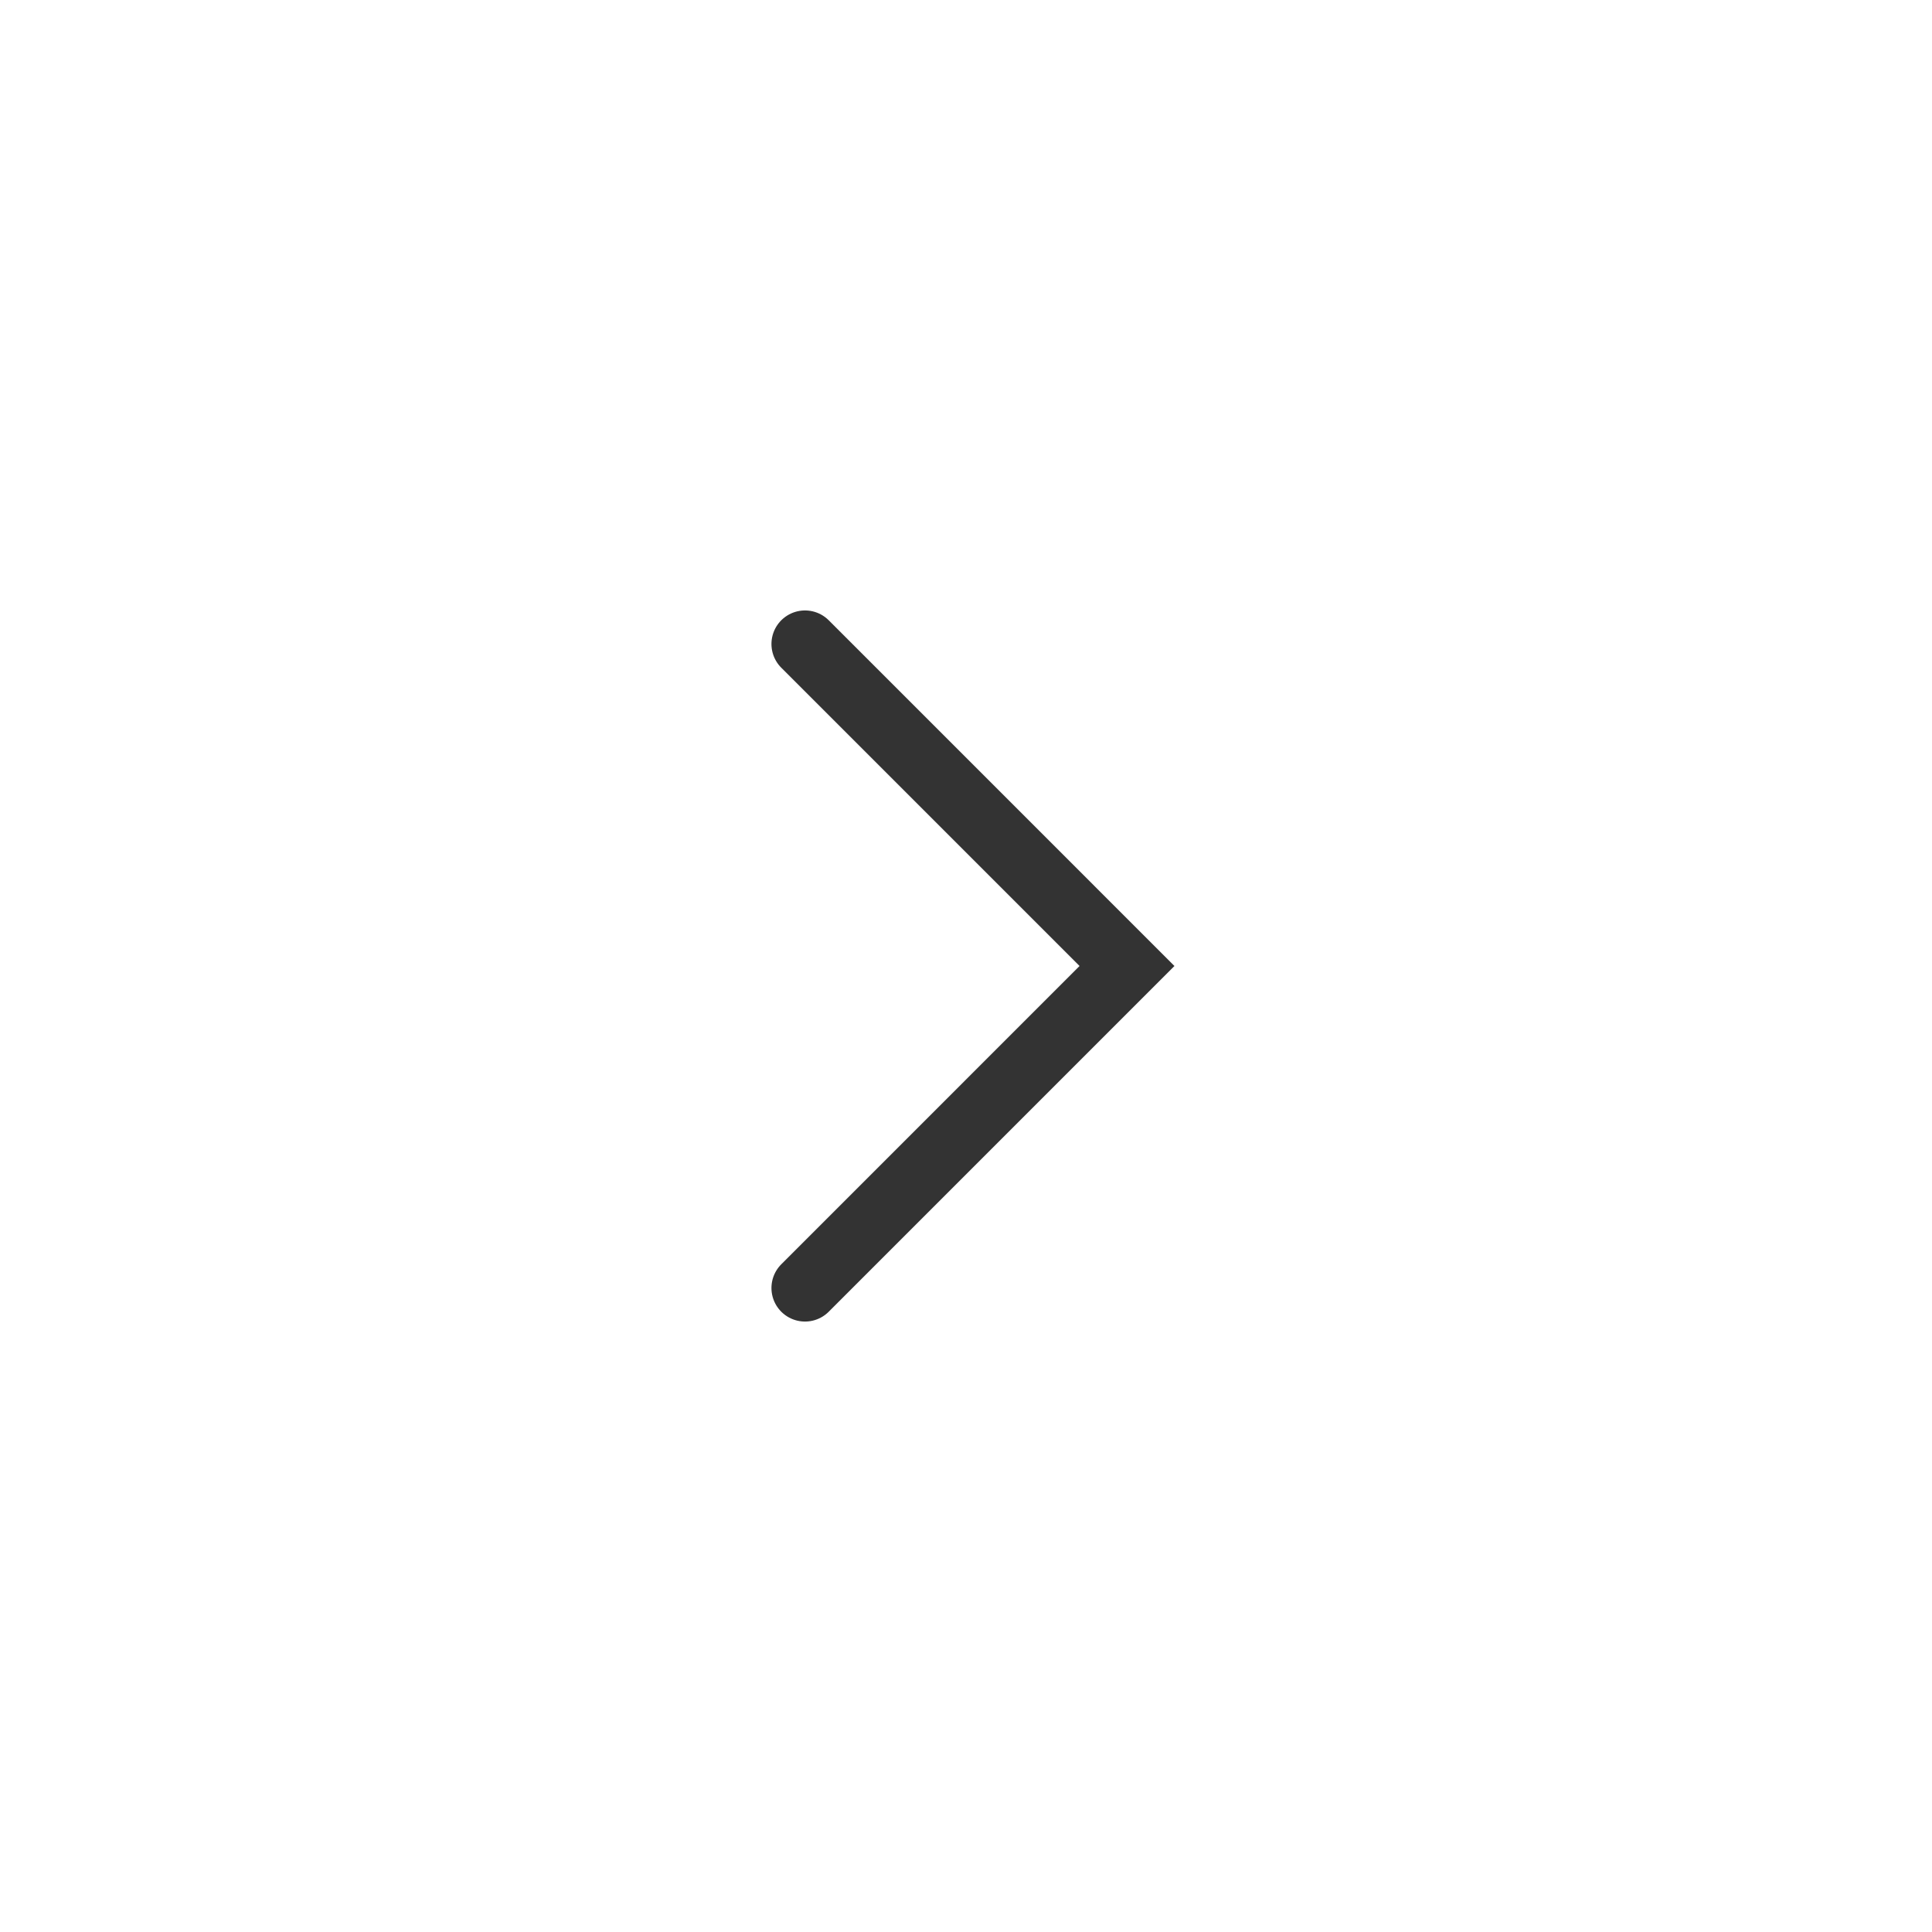
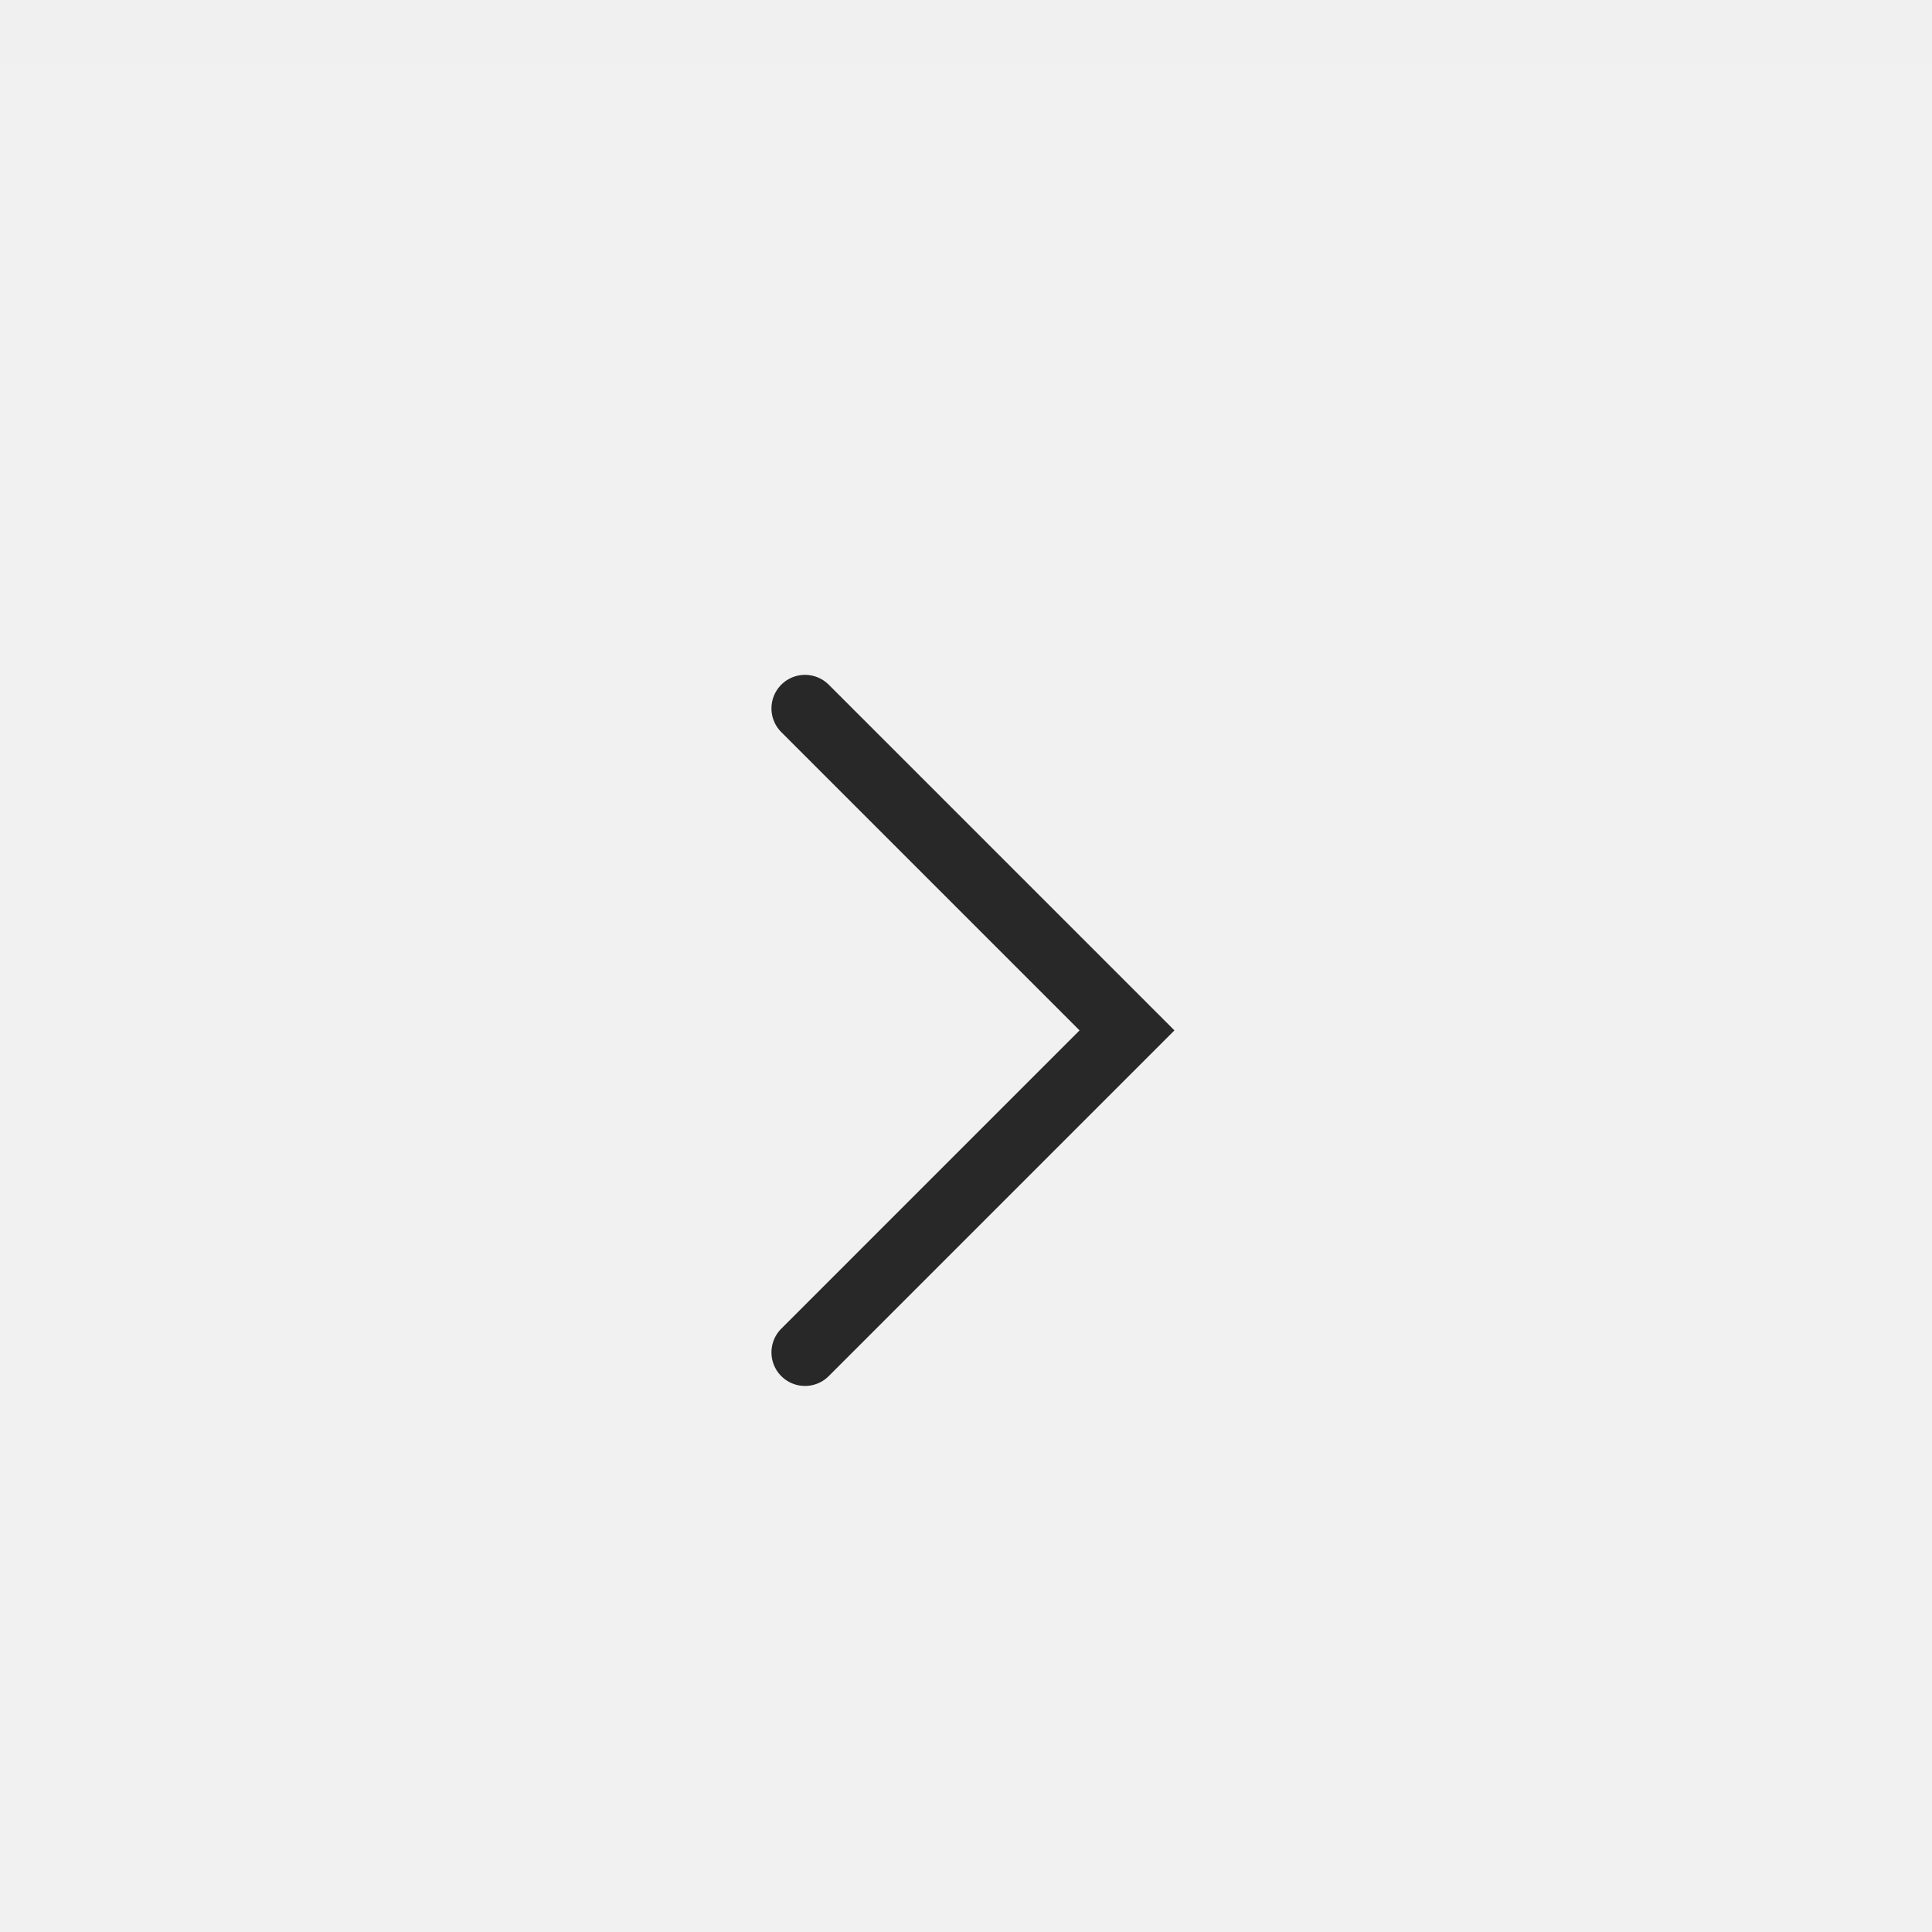
<svg xmlns="http://www.w3.org/2000/svg" id="Layer_1" width="30" height="30" viewBox="0 0 30 30">
-   <style>.st0{fill:#fff}.st1{fill:none;stroke:#333;stroke-width:1.042;stroke-linecap:round;stroke-miterlimit:10}</style>
-   <path class="st0" d="M0 0h30v30H0V0z" />
-   <path class="st1" d="M12.5 20l5-5-5-5" />
+   <style>.st0{fill:#f1f1f1}.st1{fill:none;stroke:#282828;stroke-width:1.042;stroke-linecap:round;stroke-miterlimit:10}</style>
+   <path class="st0" d="M30 31H0V1h30v30z" />
+   <path class="st1" d="M12.5 21l5-5-5-5" />
</svg>
